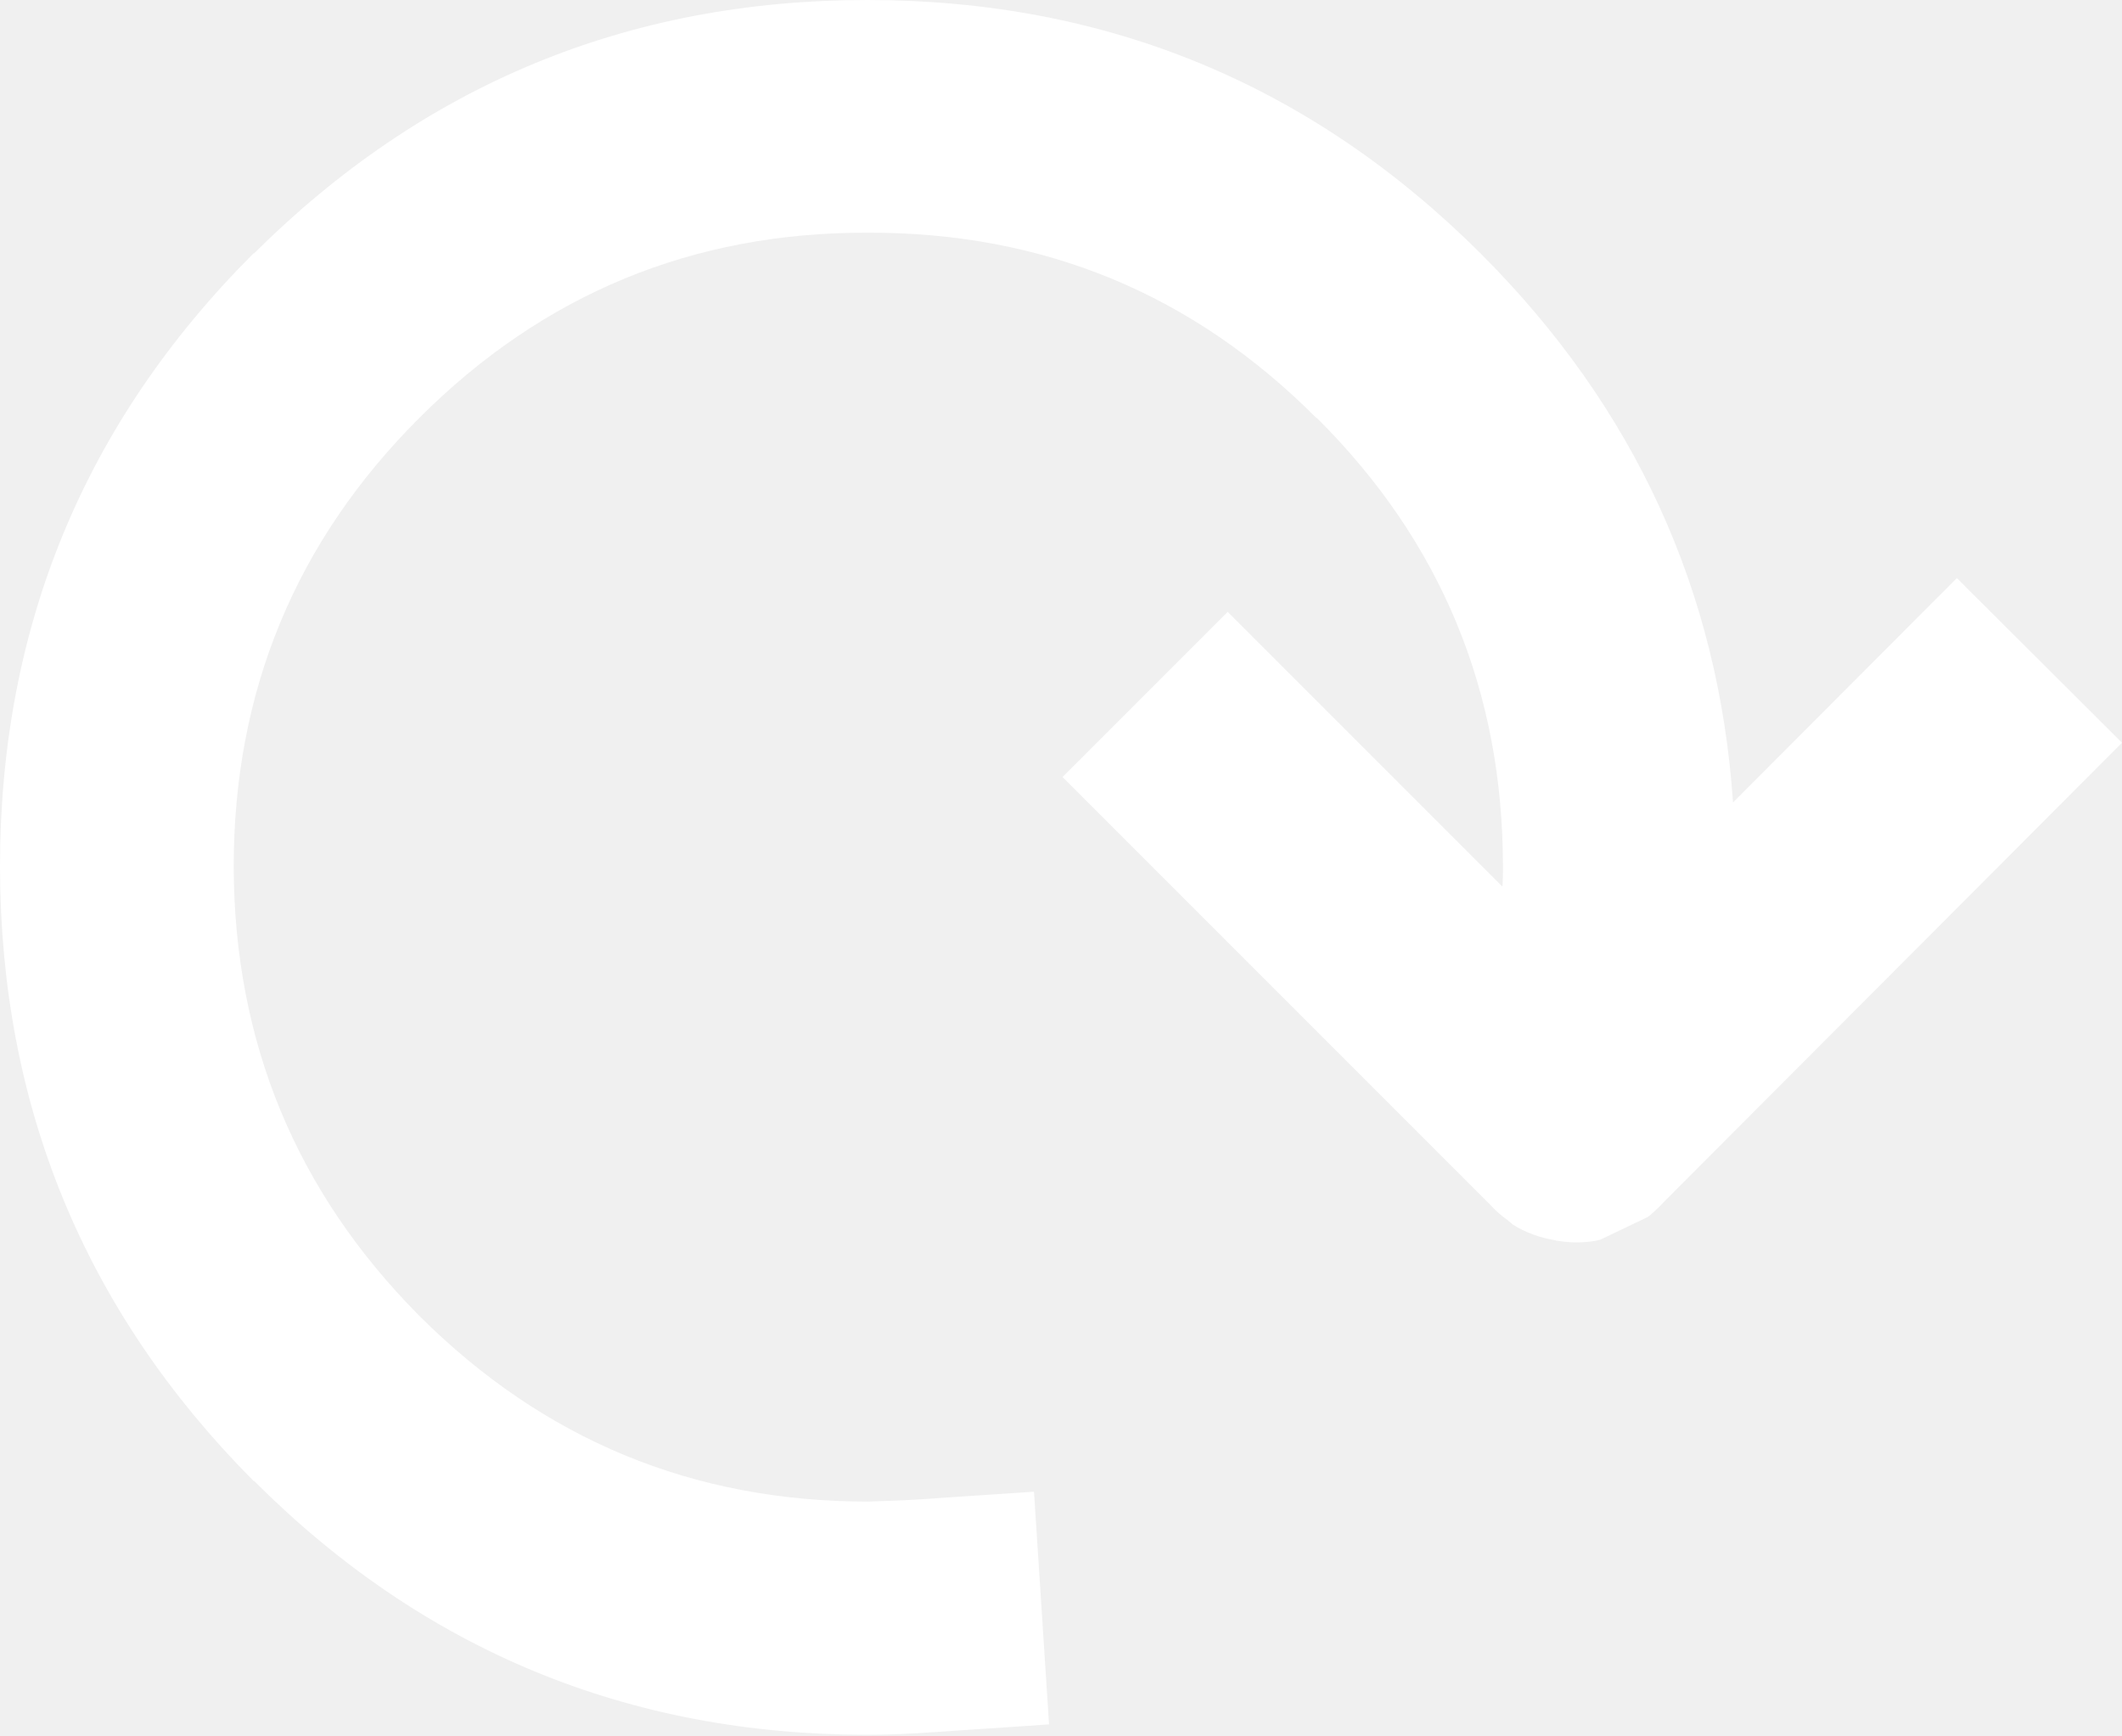
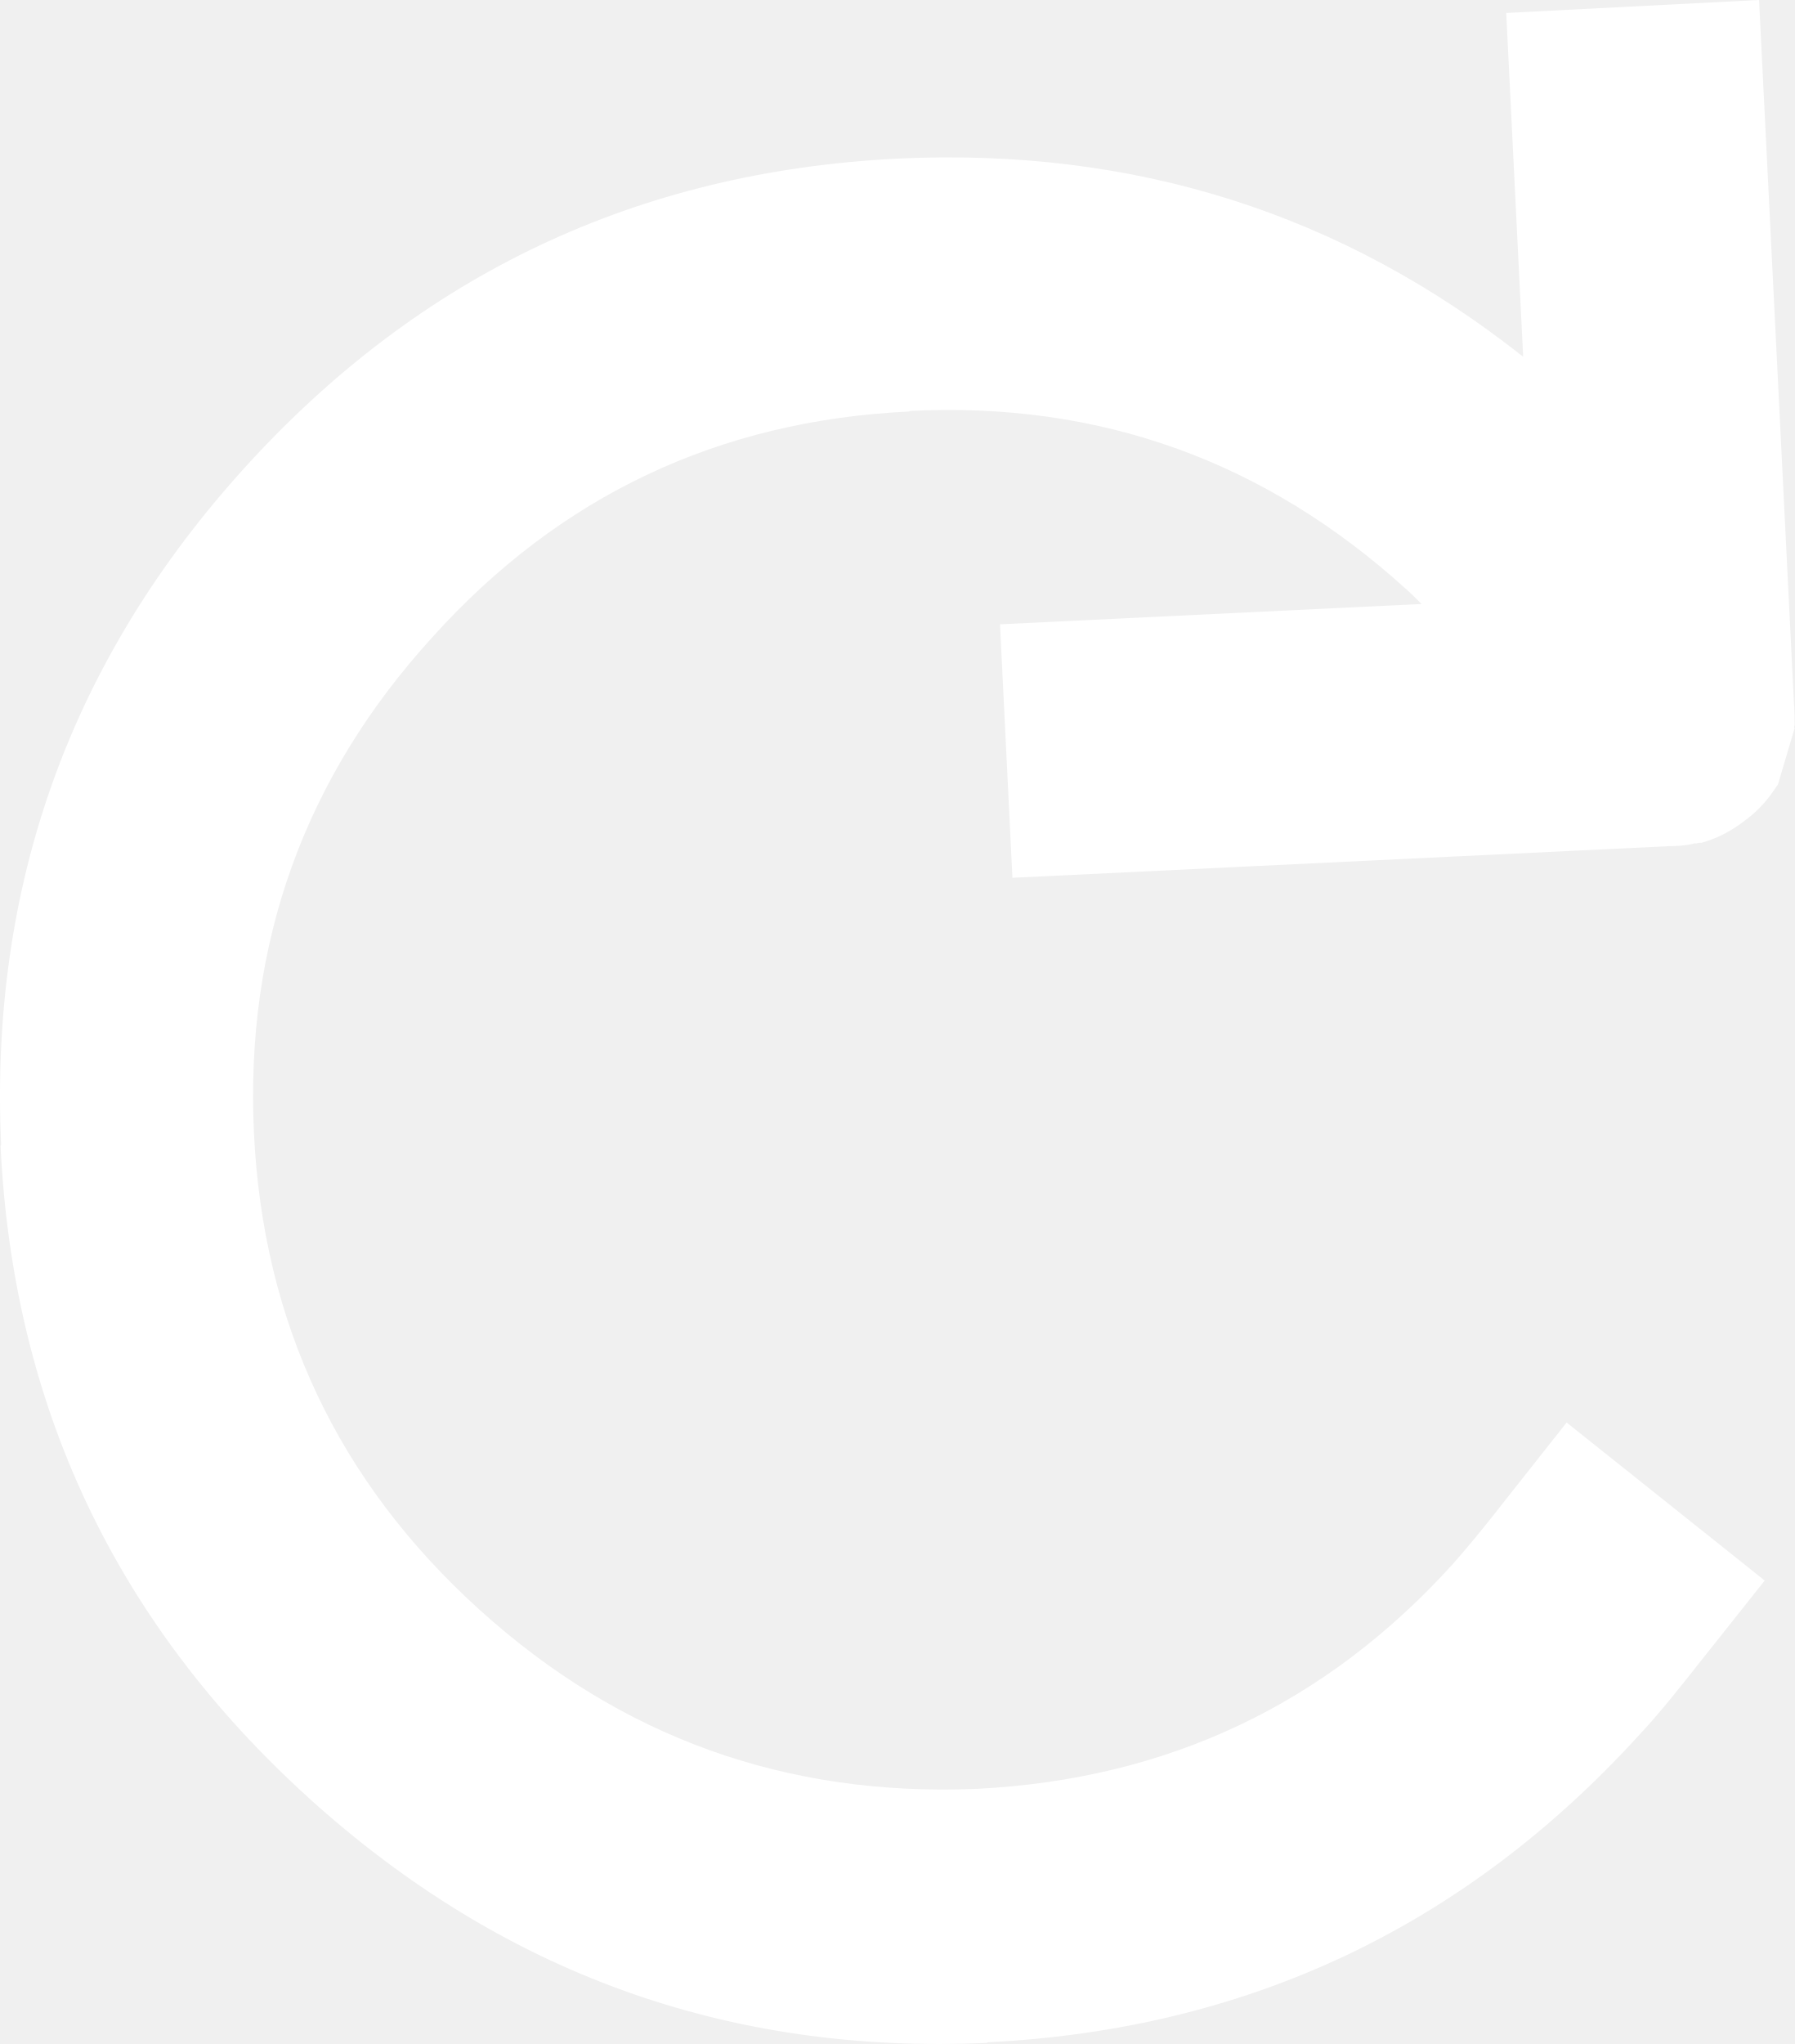
- <svg xmlns="http://www.w3.org/2000/svg" version="1.1" id="Layer_1" x="0px" y="0px" width="408.6px" height="334.1px" viewBox="0 0 408.6 334.1" style="enable-background:new 0 0 408.6 334.1;" xml:space="preserve">
-   <path style="fill-rule:evenodd;clip-rule:evenodd;fill:#FFFFFF;" d="M408.6,143l-88.3,88.5c-0.8,0.9-1.7,1.7-2.6,2.5  c-0.2,0.1-0.3,0.2-0.4,0.3l-9.2,4.4c-0.3,0.1-0.6,0.1-0.9,0.2c-2.4,0.4-4.8,0.4-7.2,0c-0.1,0-0.3,0-0.5-0.1c-3-0.5-5.8-1.5-8.3-3.1  c-0.2-0.2-0.4-0.4-0.6-0.5c-0.2-0.2-0.4-0.4-0.6-0.5c-1.1-0.8-2.2-1.8-3.1-2.8l-82.3-82.3l31.8-31.8l52.9,52.9  c0.1-1.3,0.1-2.5,0.1-3.8c0-33.8-11.9-62.6-35.8-86.4h-0.1c-23.8-23.9-52.6-35.8-86.4-35.7c-33.7-0.1-62.5,11.8-86.4,35.7  C56.9,104.3,45,133.1,45,166.9c0.1,33.7,12,62.5,35.7,86.4l0.1,0.1c23.9,23.8,52.6,35.7,86.3,35.7c3.2-0.1,6.4-0.2,9.6-0.4l22.4-1.5  L202,332l-22.3,1.5c-4.3,0.3-8.5,0.5-12.7,0.5c-46.1,0-85.5-16.3-118.1-48.9h-0.1C16.3,252.4,0.1,213,0,167v-0.1  c0-46.1,16.2-85.5,48.8-118.1h0.1C81.6,16.3,120.9,0,167,0s85.5,16.3,118.1,48.8c29.7,29.7,45.8,64.9,48.6,105.7l43.1-43.2  L408.6,143z" />
+ <svg xmlns="http://www.w3.org/2000/svg" version="1.1" id="Layer_1" x="0px" y="0px" viewBox="0 0 318 362.1" style="enable-background:new 0 0 318 362.1;" xml:space="preserve">
+   <path style="fill-rule:evenodd;clip-rule:evenodd;fill:#FFFFFF;" d="M311.7,0l6.2,124.9c0.1,1.2,0.1,2.4,0.1,3.6  c-0.1,0.2-0.1,0.4,0,0.5l-2.9,9.8c-0.1,0.3-0.3,0.5-0.5,0.8c-1.3,2-2.9,3.8-4.8,5.3c-0.1,0.1-0.2,0.2-0.4,0.3  c-2.4,1.9-5,3.3-7.9,4.1c-0.3,0-0.6,0-0.8,0.1c-0.3,0-0.6,0-0.8,0.1c-1.3,0.3-2.8,0.4-4.2,0.4l-116.3,5.6l-2.2-44.9l74.7-3.6  c-0.9-0.9-1.8-1.8-2.7-2.6c-25-22.7-54.3-33.3-88-31.6l-0.1,0.1c-33.7,1.6-61.9,14.9-84.5,40C54,137.7,43.4,167,45,200.7  c1.6,33.6,14.9,61.8,40,84.5c25,22.6,54.3,33.1,88,31.7l0.1,0c33.7-1.7,61.8-14.9,84.4-39.9c2.1-2.4,4.2-4.9,6.2-7.4l13.9-17.6  l35.1,28l-13.9,17.5c-2.7,3.4-5.3,6.6-8.2,9.7c-31,34.1-69.5,52.3-115.6,54.6l-0.1,0.1C129,364,89,349.5,54.8,318.6l-0.1-0.1  C20.6,287.6,2.3,249.1,0.1,203l0.1-0.1c-2.1-46.1,12.3-86.1,43.3-120.2S113,30.4,159,28.1c42-2,78.8,9.7,110.9,35.1l-3-60.9L311.7,0  z" />
</svg>
